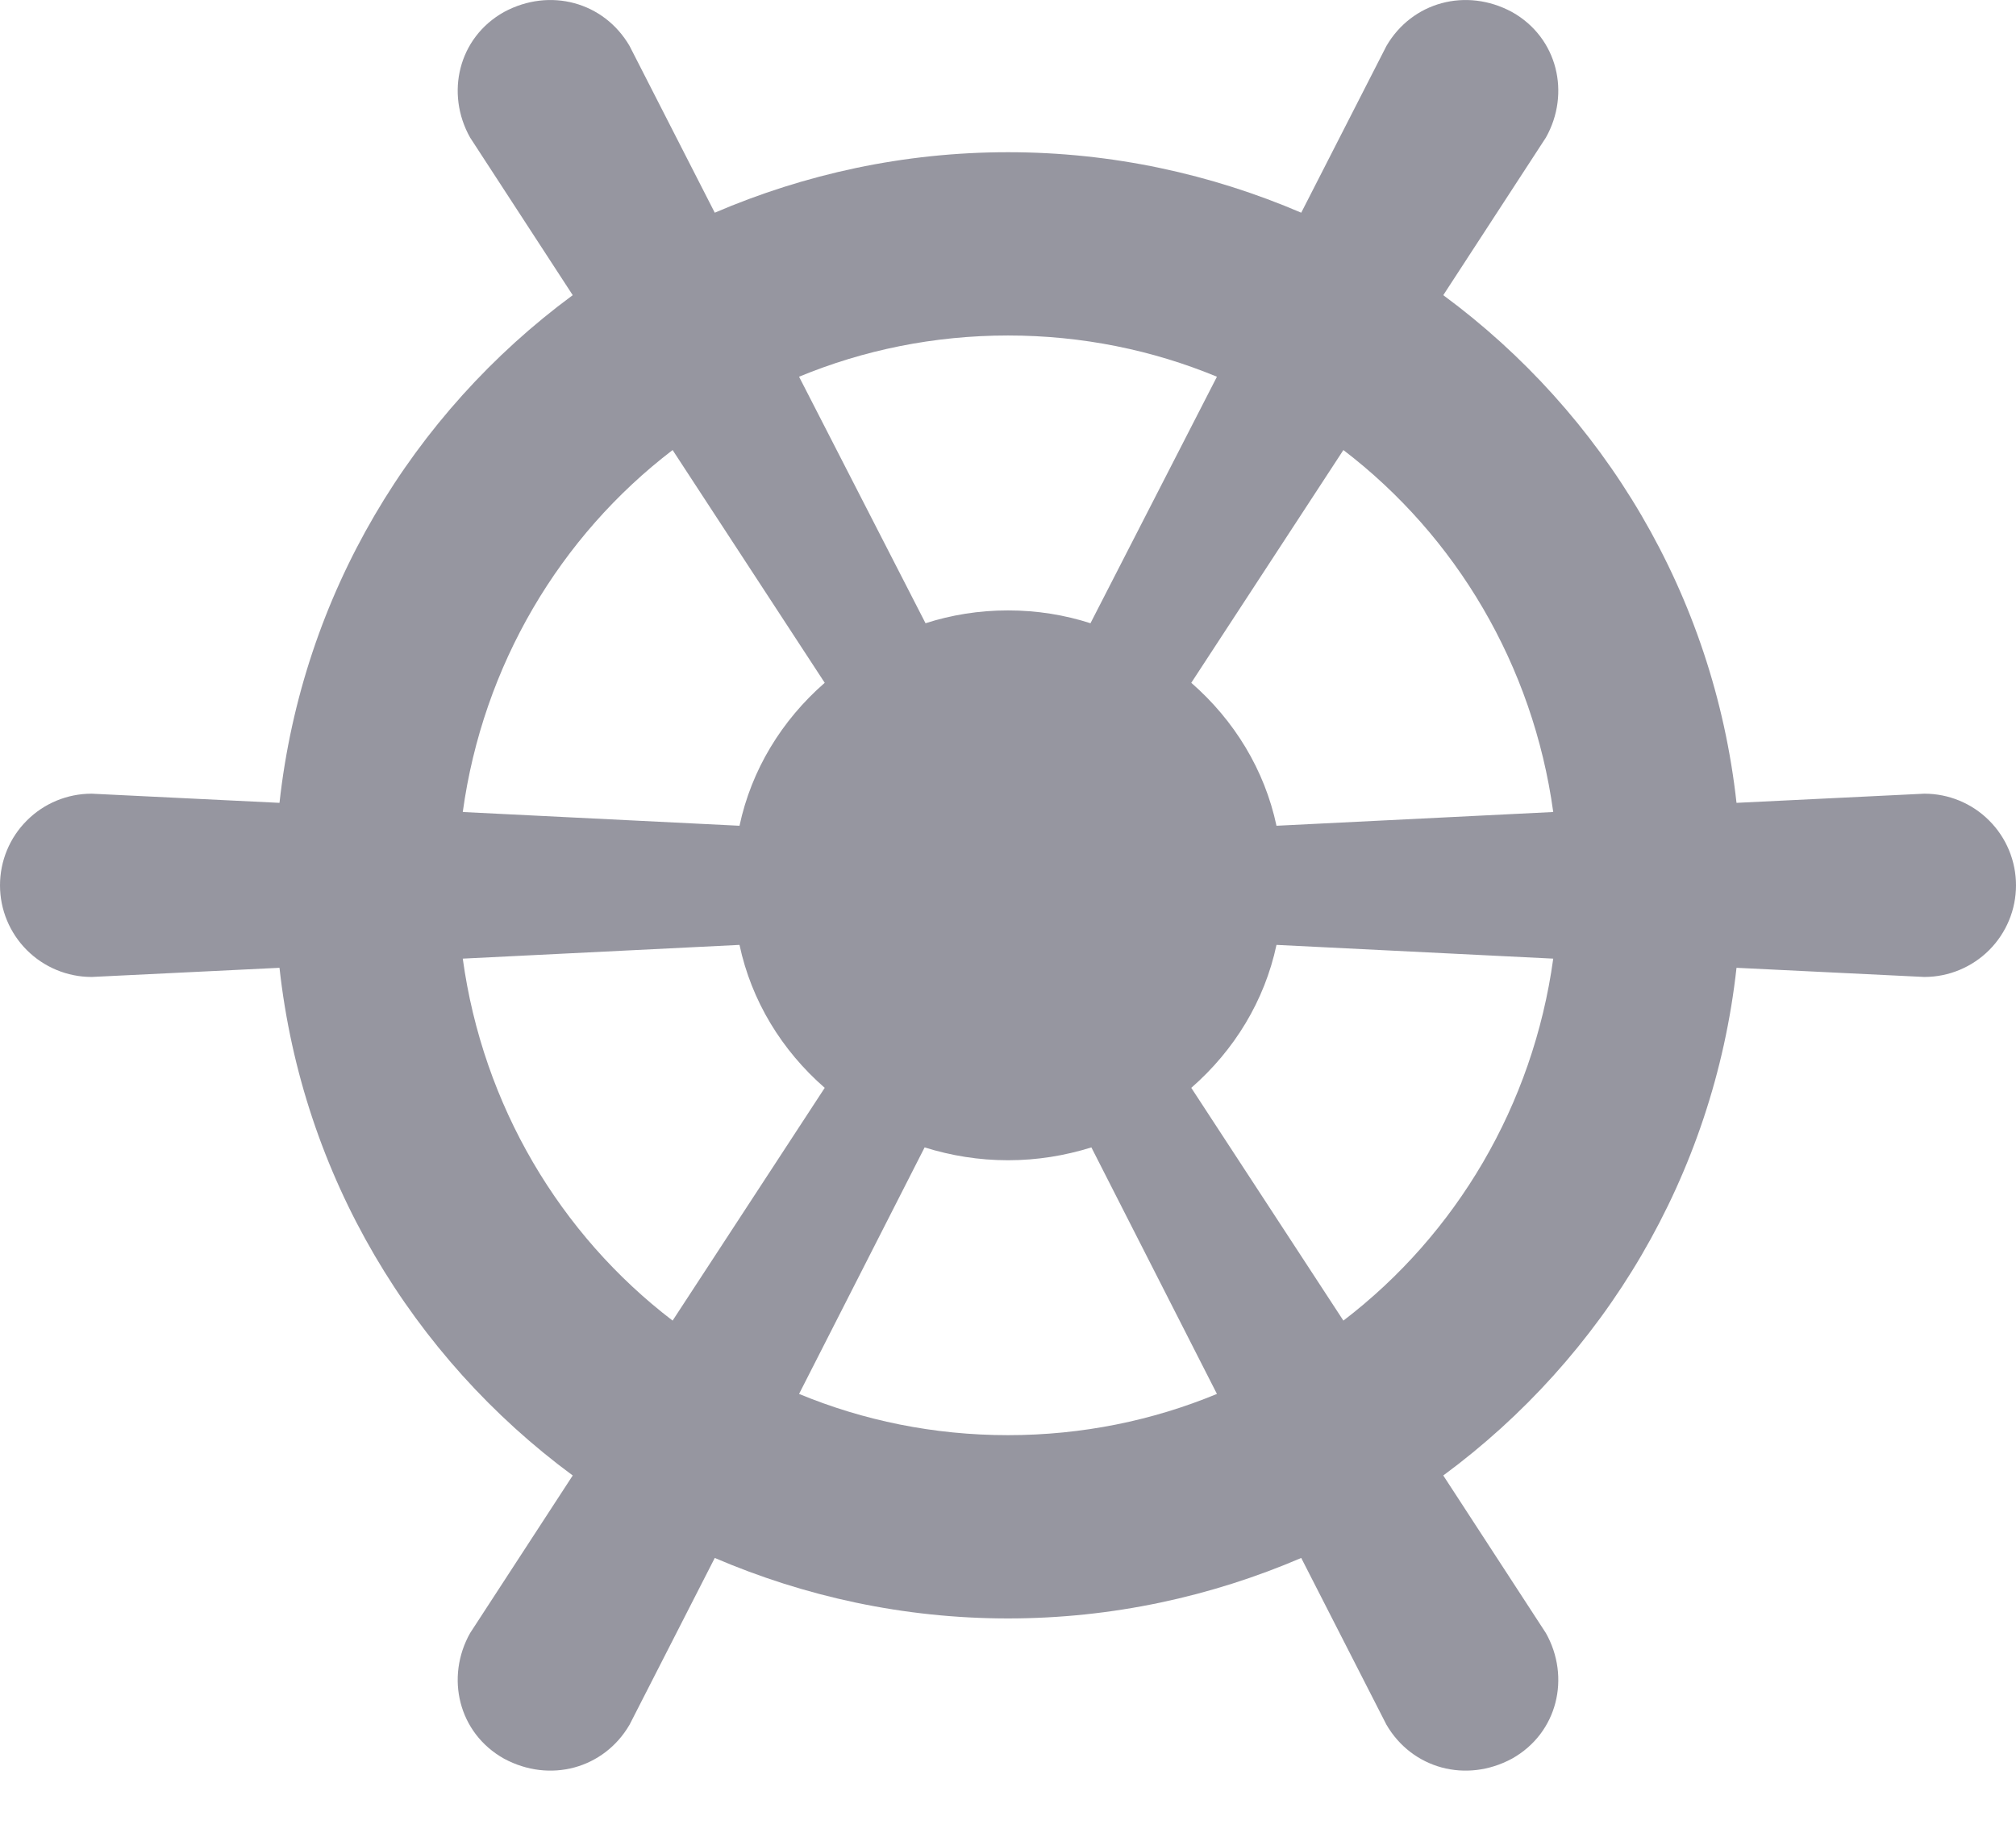
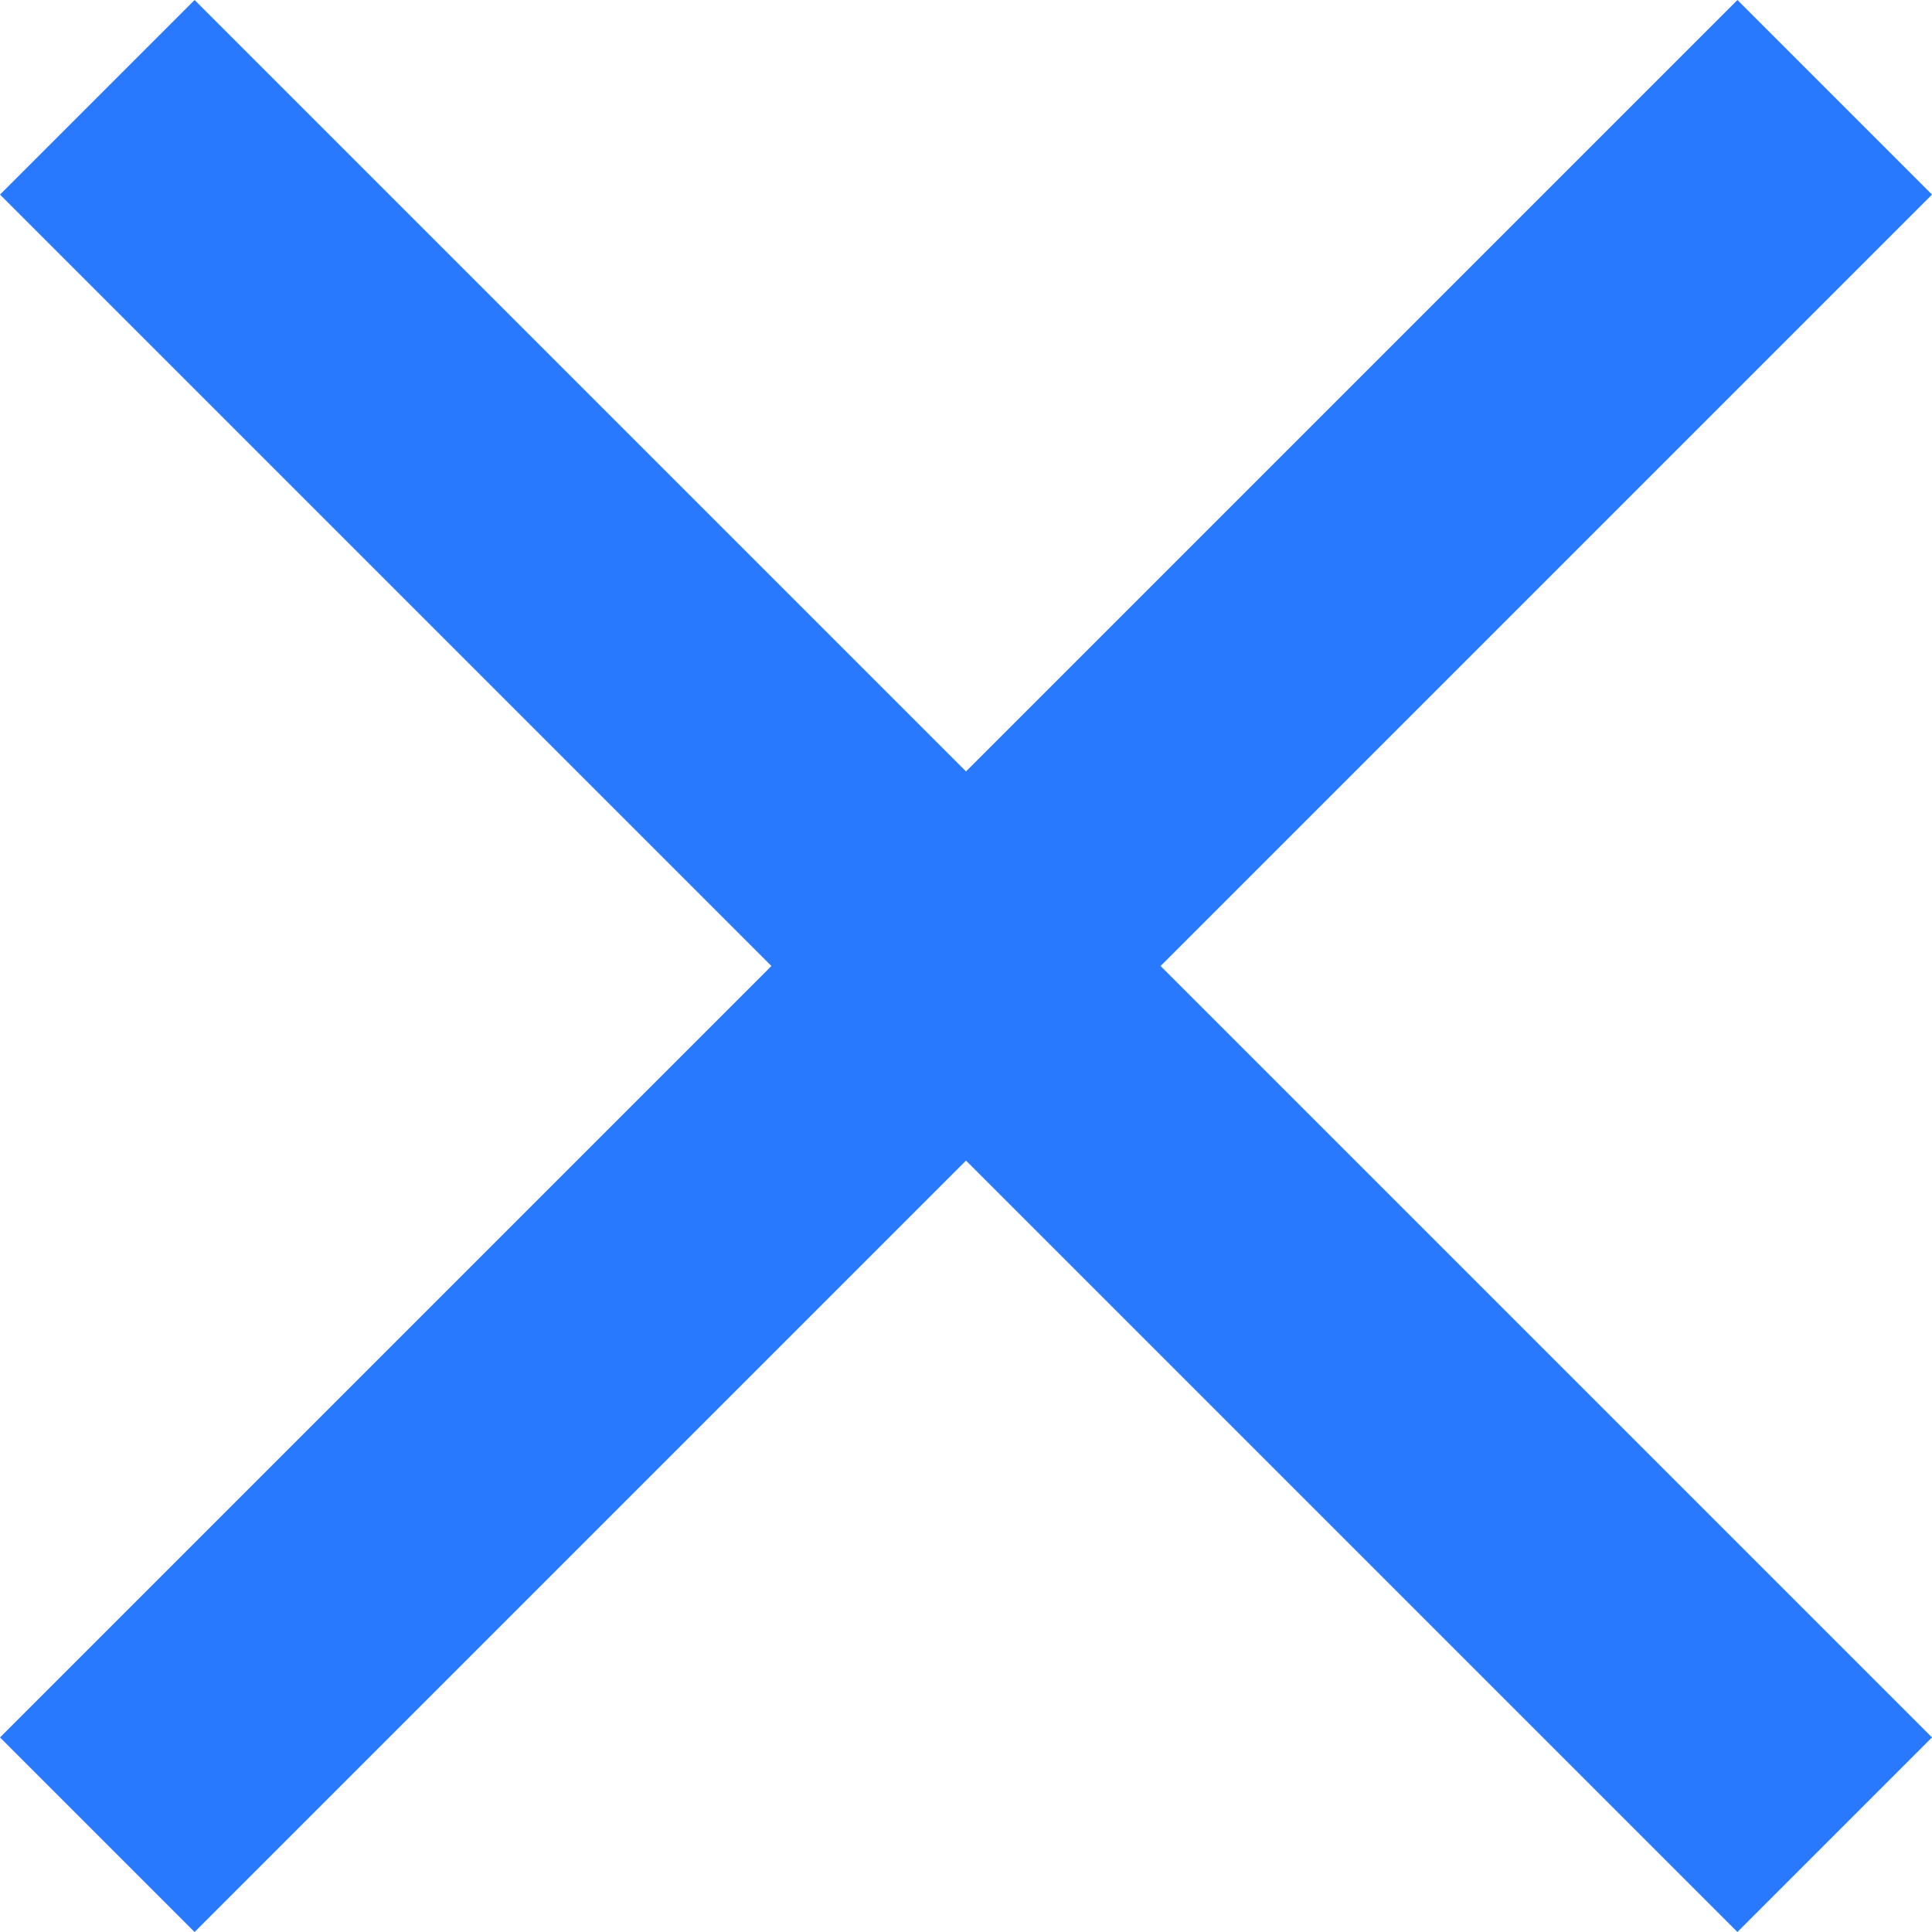
- <svg xmlns="http://www.w3.org/2000/svg" width="22" height="20" viewBox="0 0 22 20" fill="none">
-   <path d="M1 8.661L3.05 8.761C3.3 6.491 4.5 4.511 6.25 3.221L5.13 1.501C4.86 1.021 5 0.411 5.5 0.131C6 -0.139 6.59 0.021 6.87 0.501L7.8 2.321C8.78 1.901 9.86 1.661 11 1.661C12.14 1.661 13.22 1.901 14.2 2.321L15.13 0.501C15.41 0.021 16 -0.139 16.5 0.131C17 0.411 17.14 1.021 16.87 1.501L15.75 3.221C17.5 4.511 18.7 6.491 18.95 8.761L21 8.661C21.265 8.661 21.52 8.766 21.707 8.954C21.895 9.141 22 9.396 22 9.661C22 9.926 21.895 10.18 21.707 10.368C21.52 10.555 21.265 10.661 21 10.661L18.95 10.561C18.7 12.831 17.5 14.811 15.75 16.101L16.87 17.821C17.14 18.301 17 18.911 16.5 19.191C16 19.461 15.41 19.301 15.13 18.821L14.2 17.001C13.22 17.421 12.14 17.661 11 17.661C9.86 17.661 8.78 17.421 7.8 17.001L6.87 18.821C6.59 19.301 6 19.461 5.5 19.191C5 18.911 4.86 18.301 5.13 17.821L6.25 16.101C4.5 14.811 3.3 12.831 3.05 10.561L1 10.661C0.735 10.661 0.48 10.555 0.293 10.368C0.105 10.18 0 9.926 0 9.661C0 9.396 0.105 9.141 0.293 8.954C0.48 8.766 0.735 8.661 1 8.661ZM8.07 9.011C8.2 8.401 8.53 7.861 9 7.451L7.34 4.911C6.11 5.851 5.27 7.261 5.05 8.861L8.07 9.011ZM11 6.661C11.32 6.661 11.62 6.711 11.9 6.801L13.28 4.111C12.58 3.821 11.81 3.661 11 3.661C10.19 3.661 9.42 3.821 8.72 4.111L10.1 6.801C10.38 6.711 10.68 6.661 11 6.661ZM13.93 9.011L16.95 8.861C16.73 7.261 15.89 5.851 14.66 4.911L13 7.451C13.47 7.861 13.8 8.401 13.93 9.011ZM13.93 10.311C13.8 10.921 13.47 11.461 13 11.871L14.66 14.411C15.89 13.471 16.73 12.061 16.95 10.461L13.93 10.311ZM11 12.661C10.68 12.661 10.38 12.611 10.09 12.521L8.72 15.211C9.42 15.501 10.19 15.661 11 15.661C11.81 15.661 12.58 15.501 13.28 15.211L11.91 12.521C11.62 12.611 11.32 12.661 11 12.661ZM8.07 10.311L5.05 10.461C5.27 12.061 6.11 13.471 7.34 14.411L9 11.871C8.53 11.461 8.2 10.921 8.07 10.311Z" fill="#9696A0" />
+ <svg xmlns="http://www.w3.org/2000/svg" width="14" height="14" viewBox="0 0 14 14" fill="none">
+   <path d="M14 1.41L12.59 0L7 5.59L1.41 0L0 1.41L5.59 7L0 12.59L1.41 14L7 8.41L12.59 14L14 12.59L8.41 7L14 1.41Z" fill="#2979FF" />
</svg>
